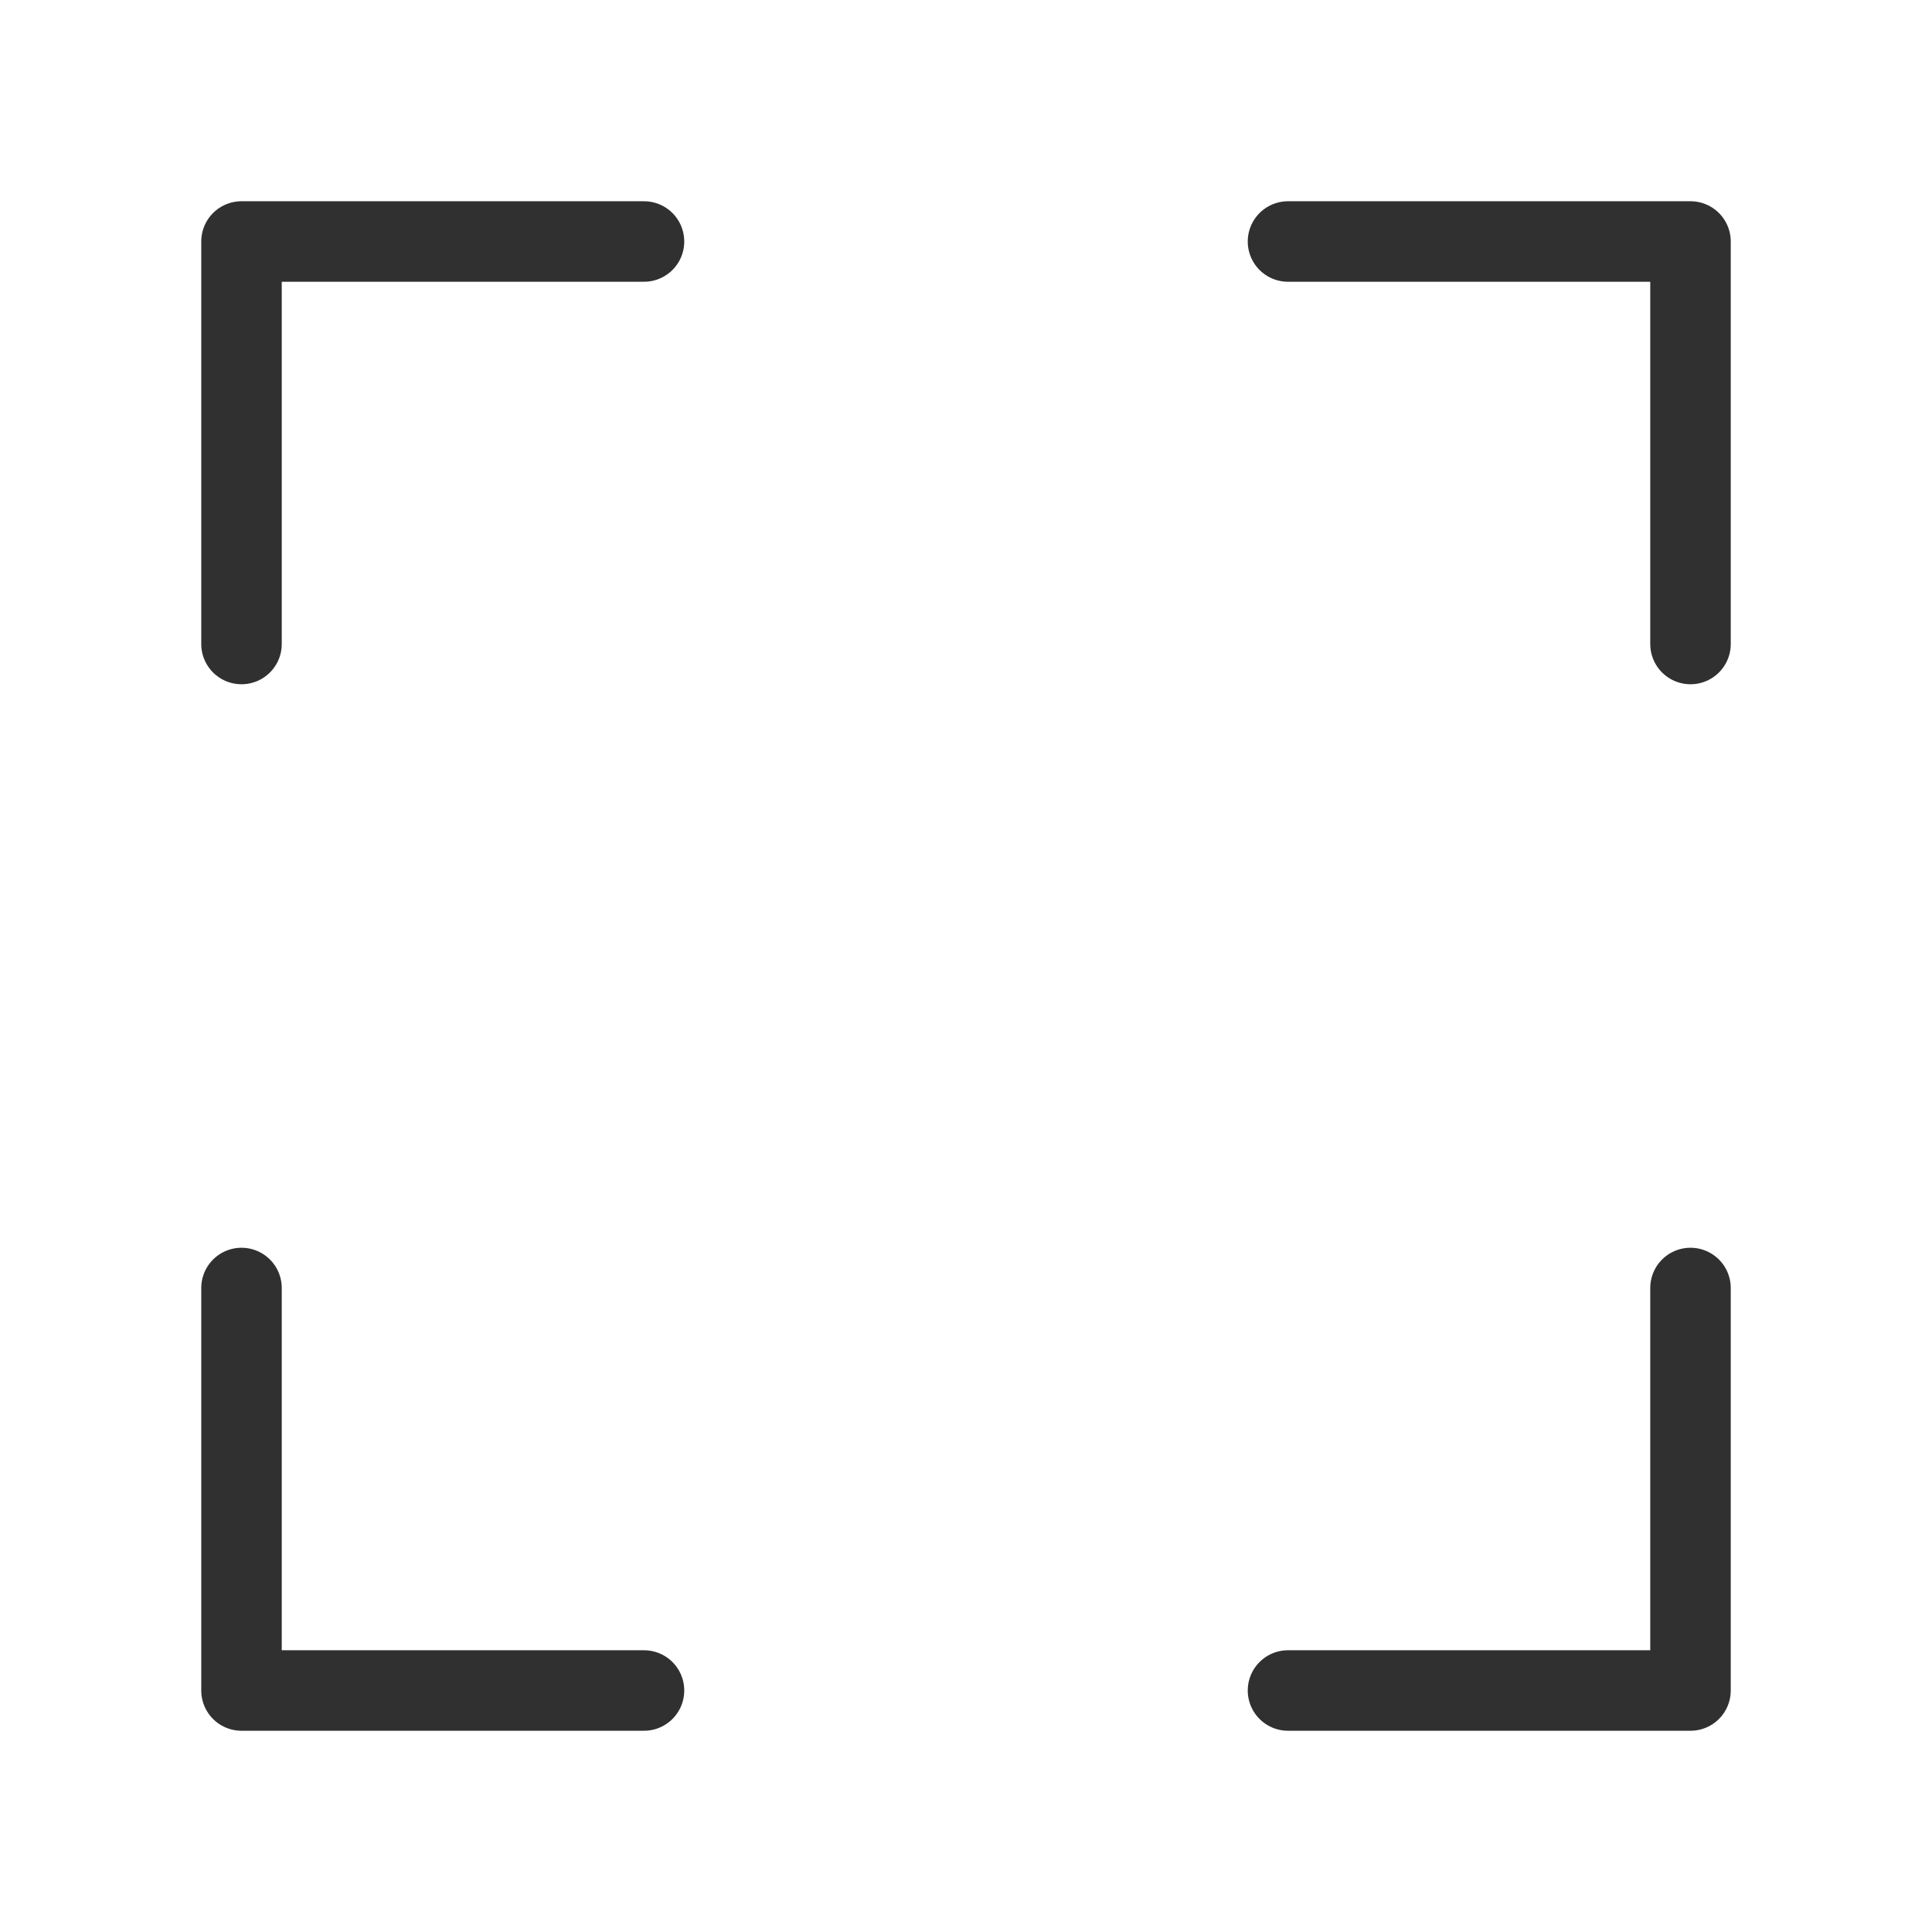
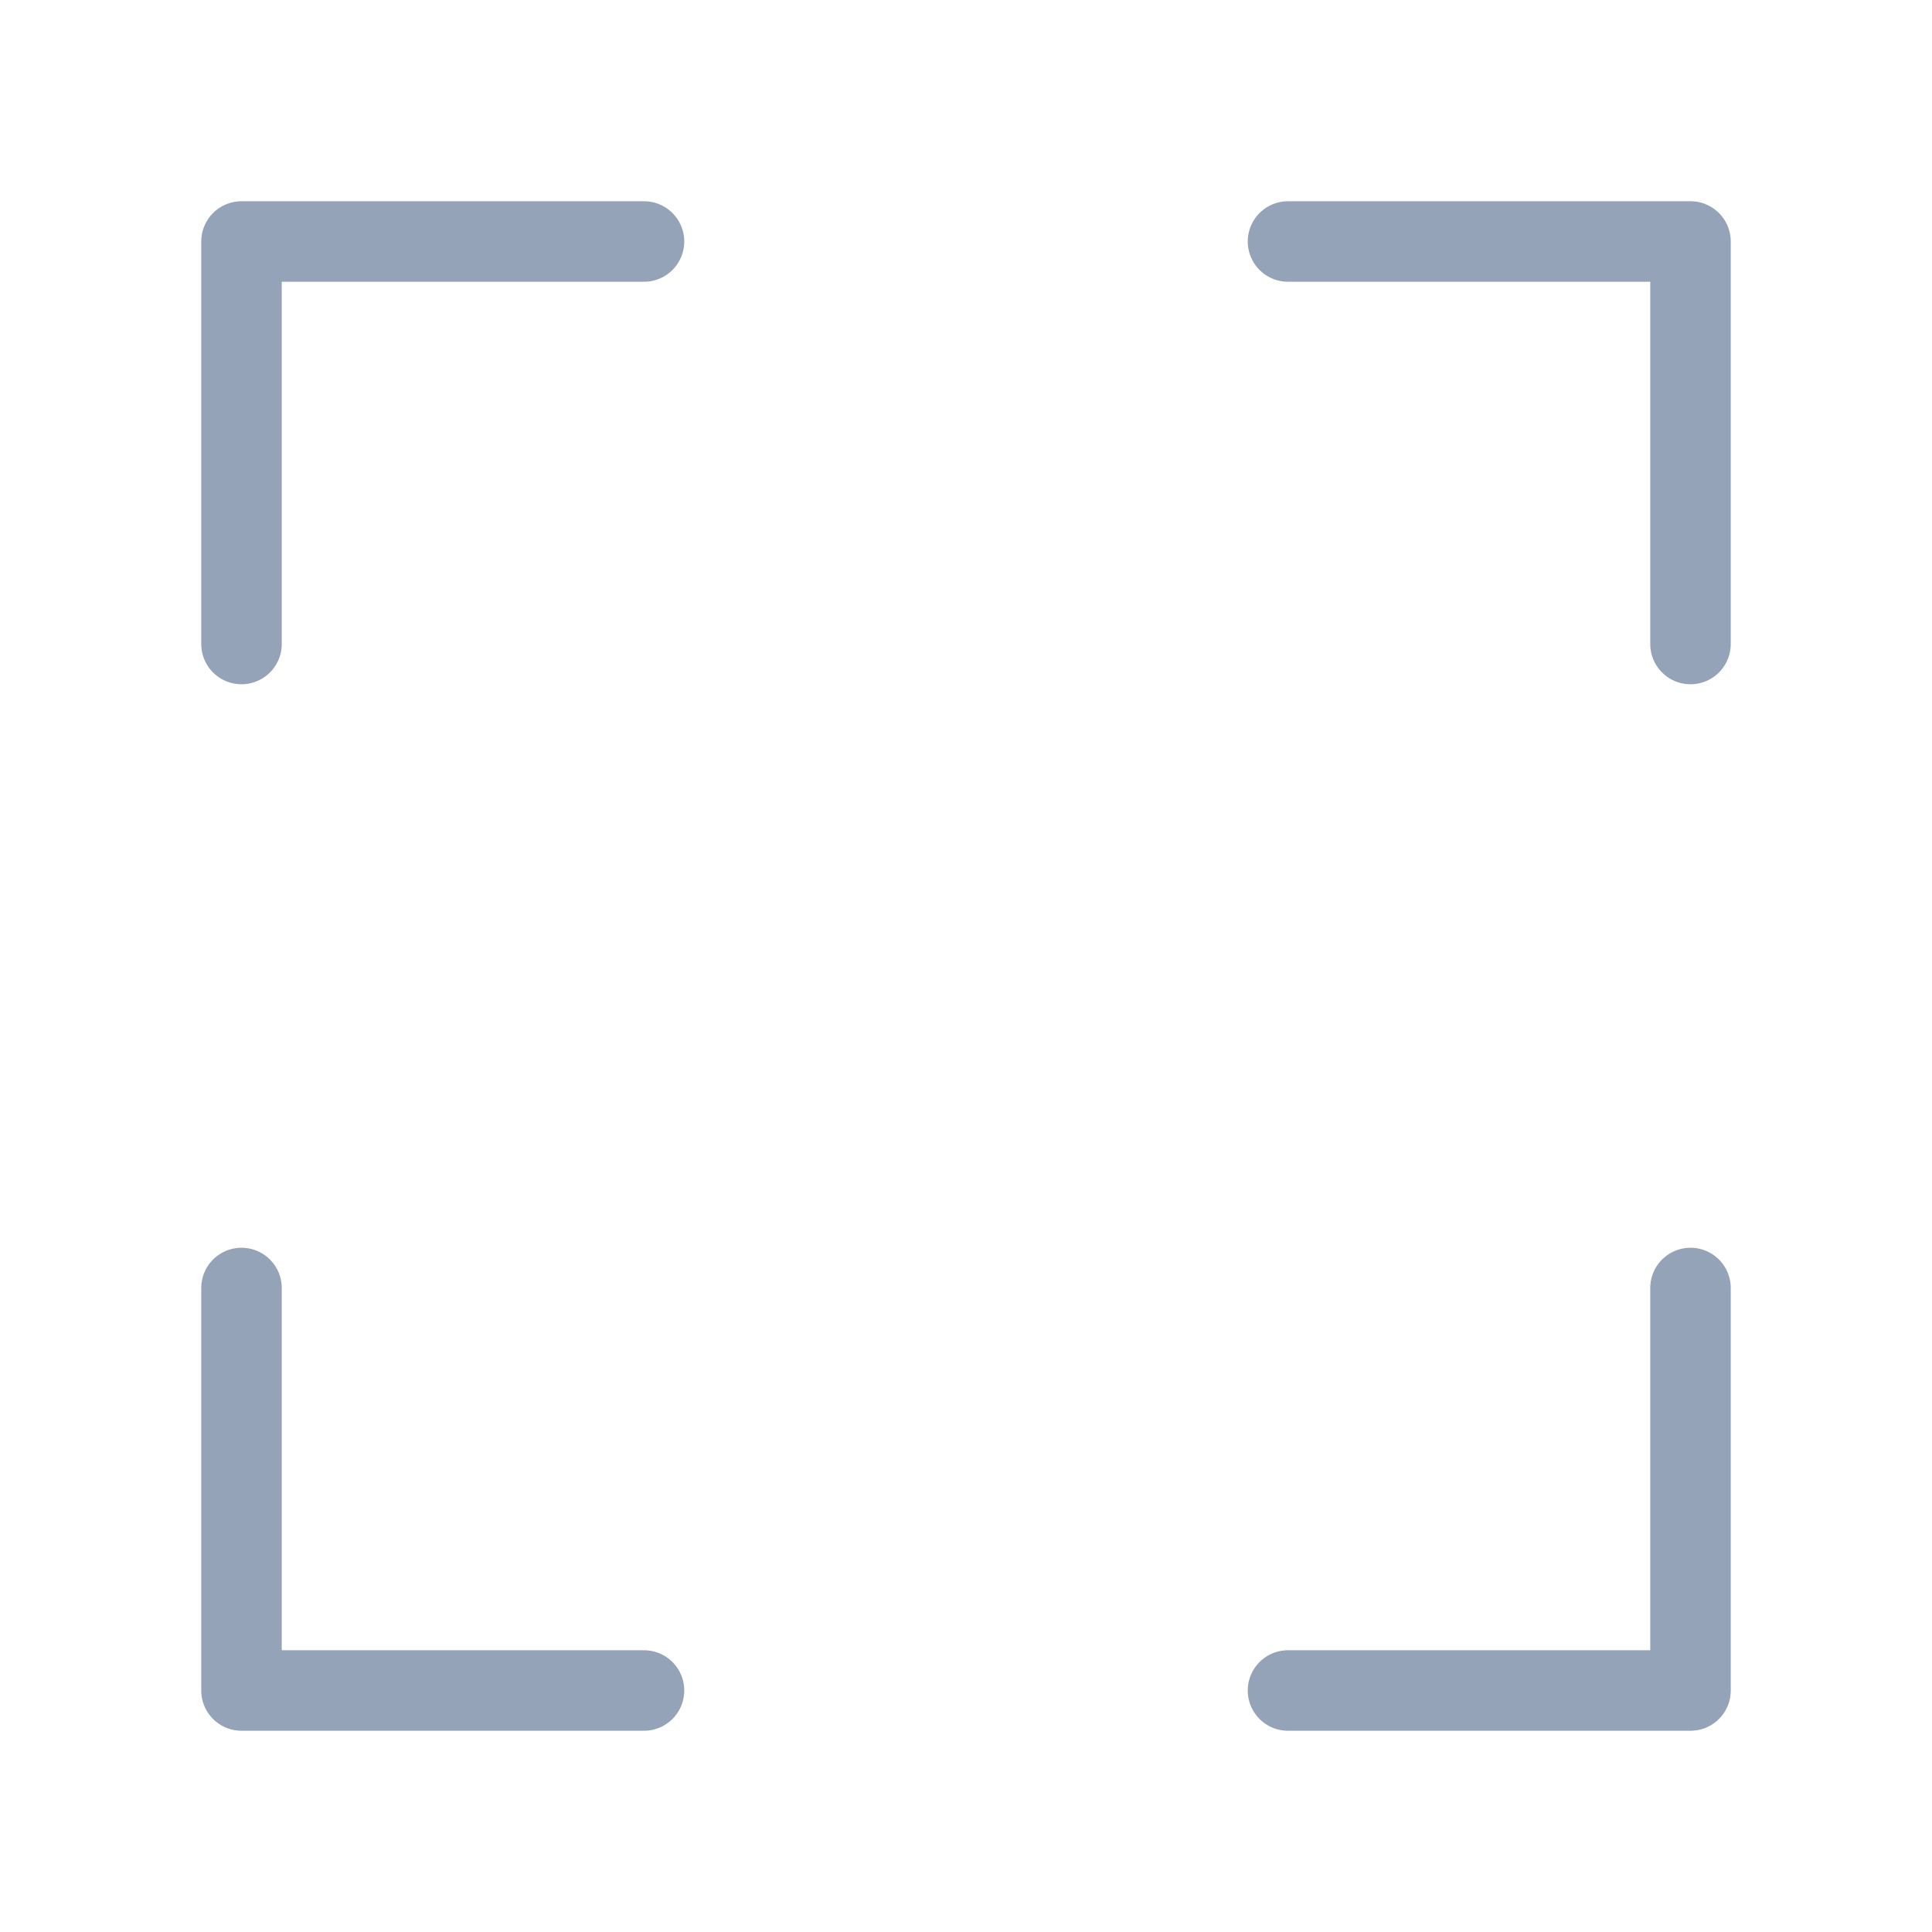
<svg xmlns="http://www.w3.org/2000/svg" width="24" height="24" viewBox="0 0 24 24" fill="none">
-   <path d="M3 8V3H8M16 3H21V8M21 16V21H16M8 21H3V16" stroke="#303030" stroke-linecap="round" stroke-linejoin="round" />
+   <path d="M3 8V3H8M16 3H21V8M21 16V21H16M8 21H3V16" stroke="#94A3B8" stroke-linecap="round" stroke-linejoin="round" />
</svg>
